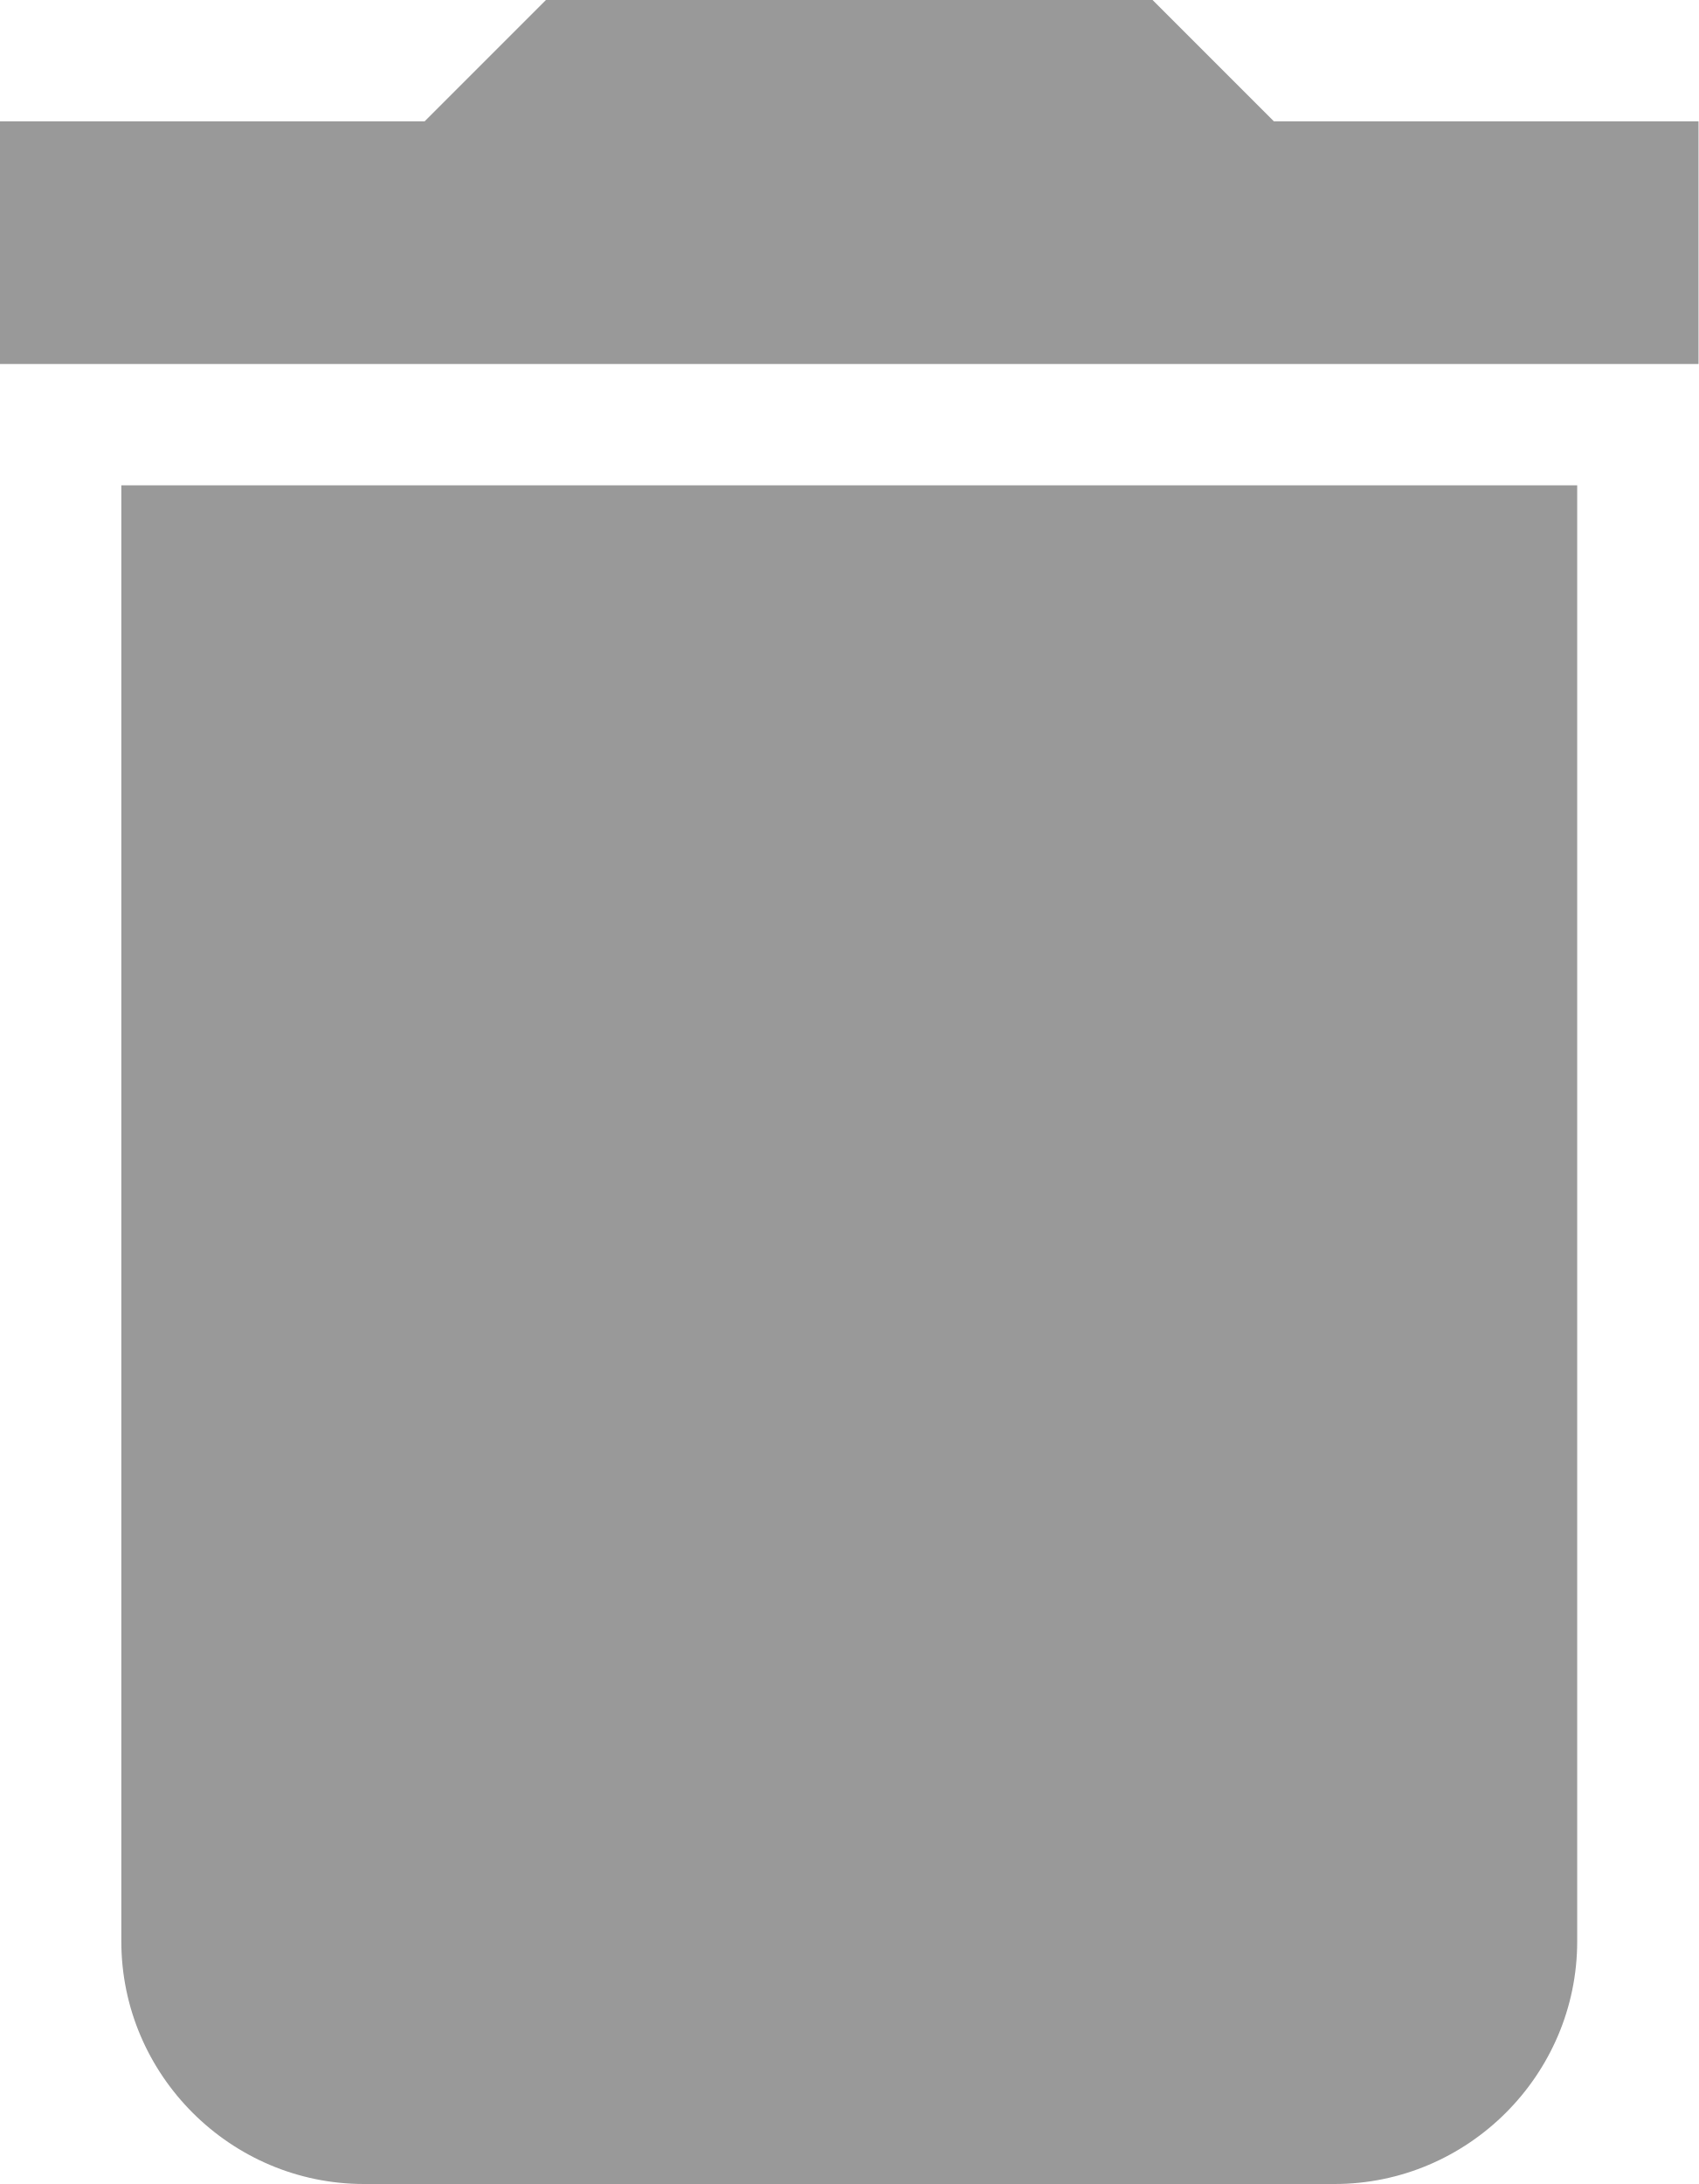
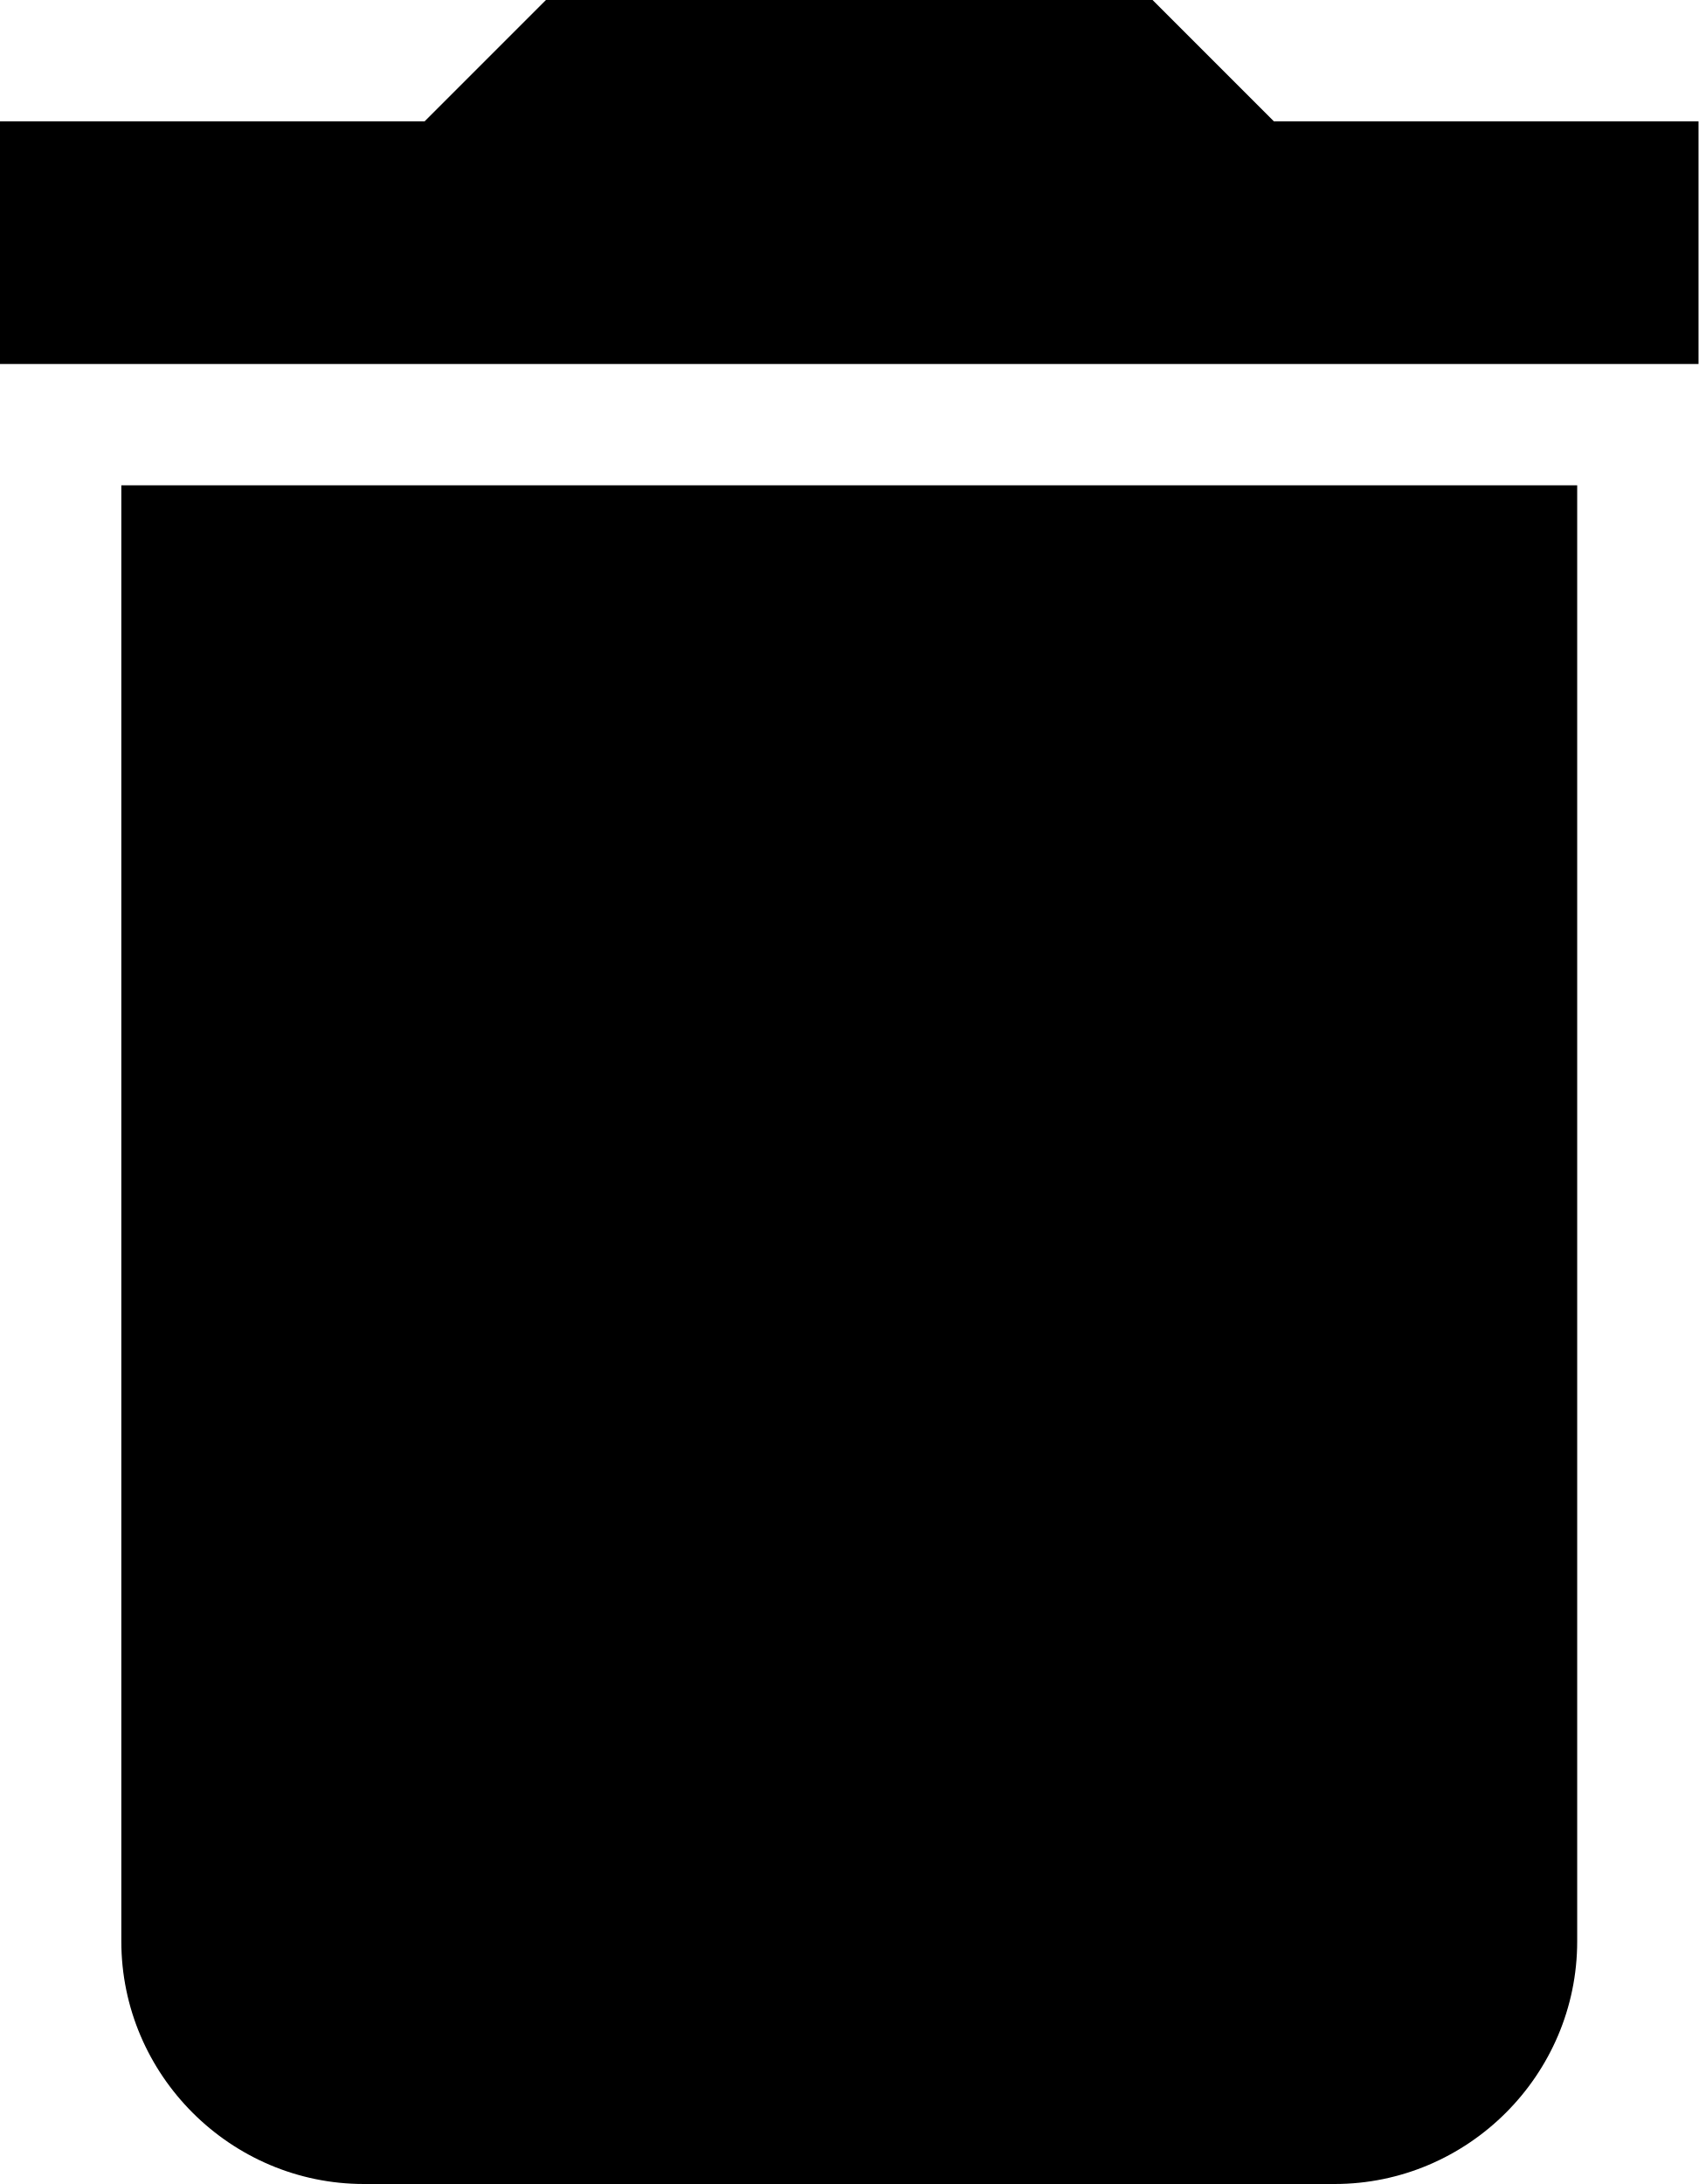
- <svg xmlns="http://www.w3.org/2000/svg" width="14" height="18" viewBox="0 0 14 18">
-   <g fill="none" fill-rule="evenodd" opacity=".499">
-     <path d="M1 16c0 1.1.9 2 2 2h8c1.1 0 2-.9 2-2V4H1v12zM14 1h-3.5l-1-1h-5l-1 1H0v2h14V1z" fill="#333" />
-     <path d="M-5-3h24v24H-5" />
-   </g>
+ <svg xmlns="http://www.w3.org/2000/svg" viewBox="0 0 14 18">
+   <path d="M1 16c0 1.1.9 2 2 2h8c1.1 0 2-.9 2-2V4H1v12zM14 1h-3.5l-1-1h-5l-1 1H0v2h14V1z" />
+   <path d="M-5-3h24v24H-5" fill="none" />
</svg>
